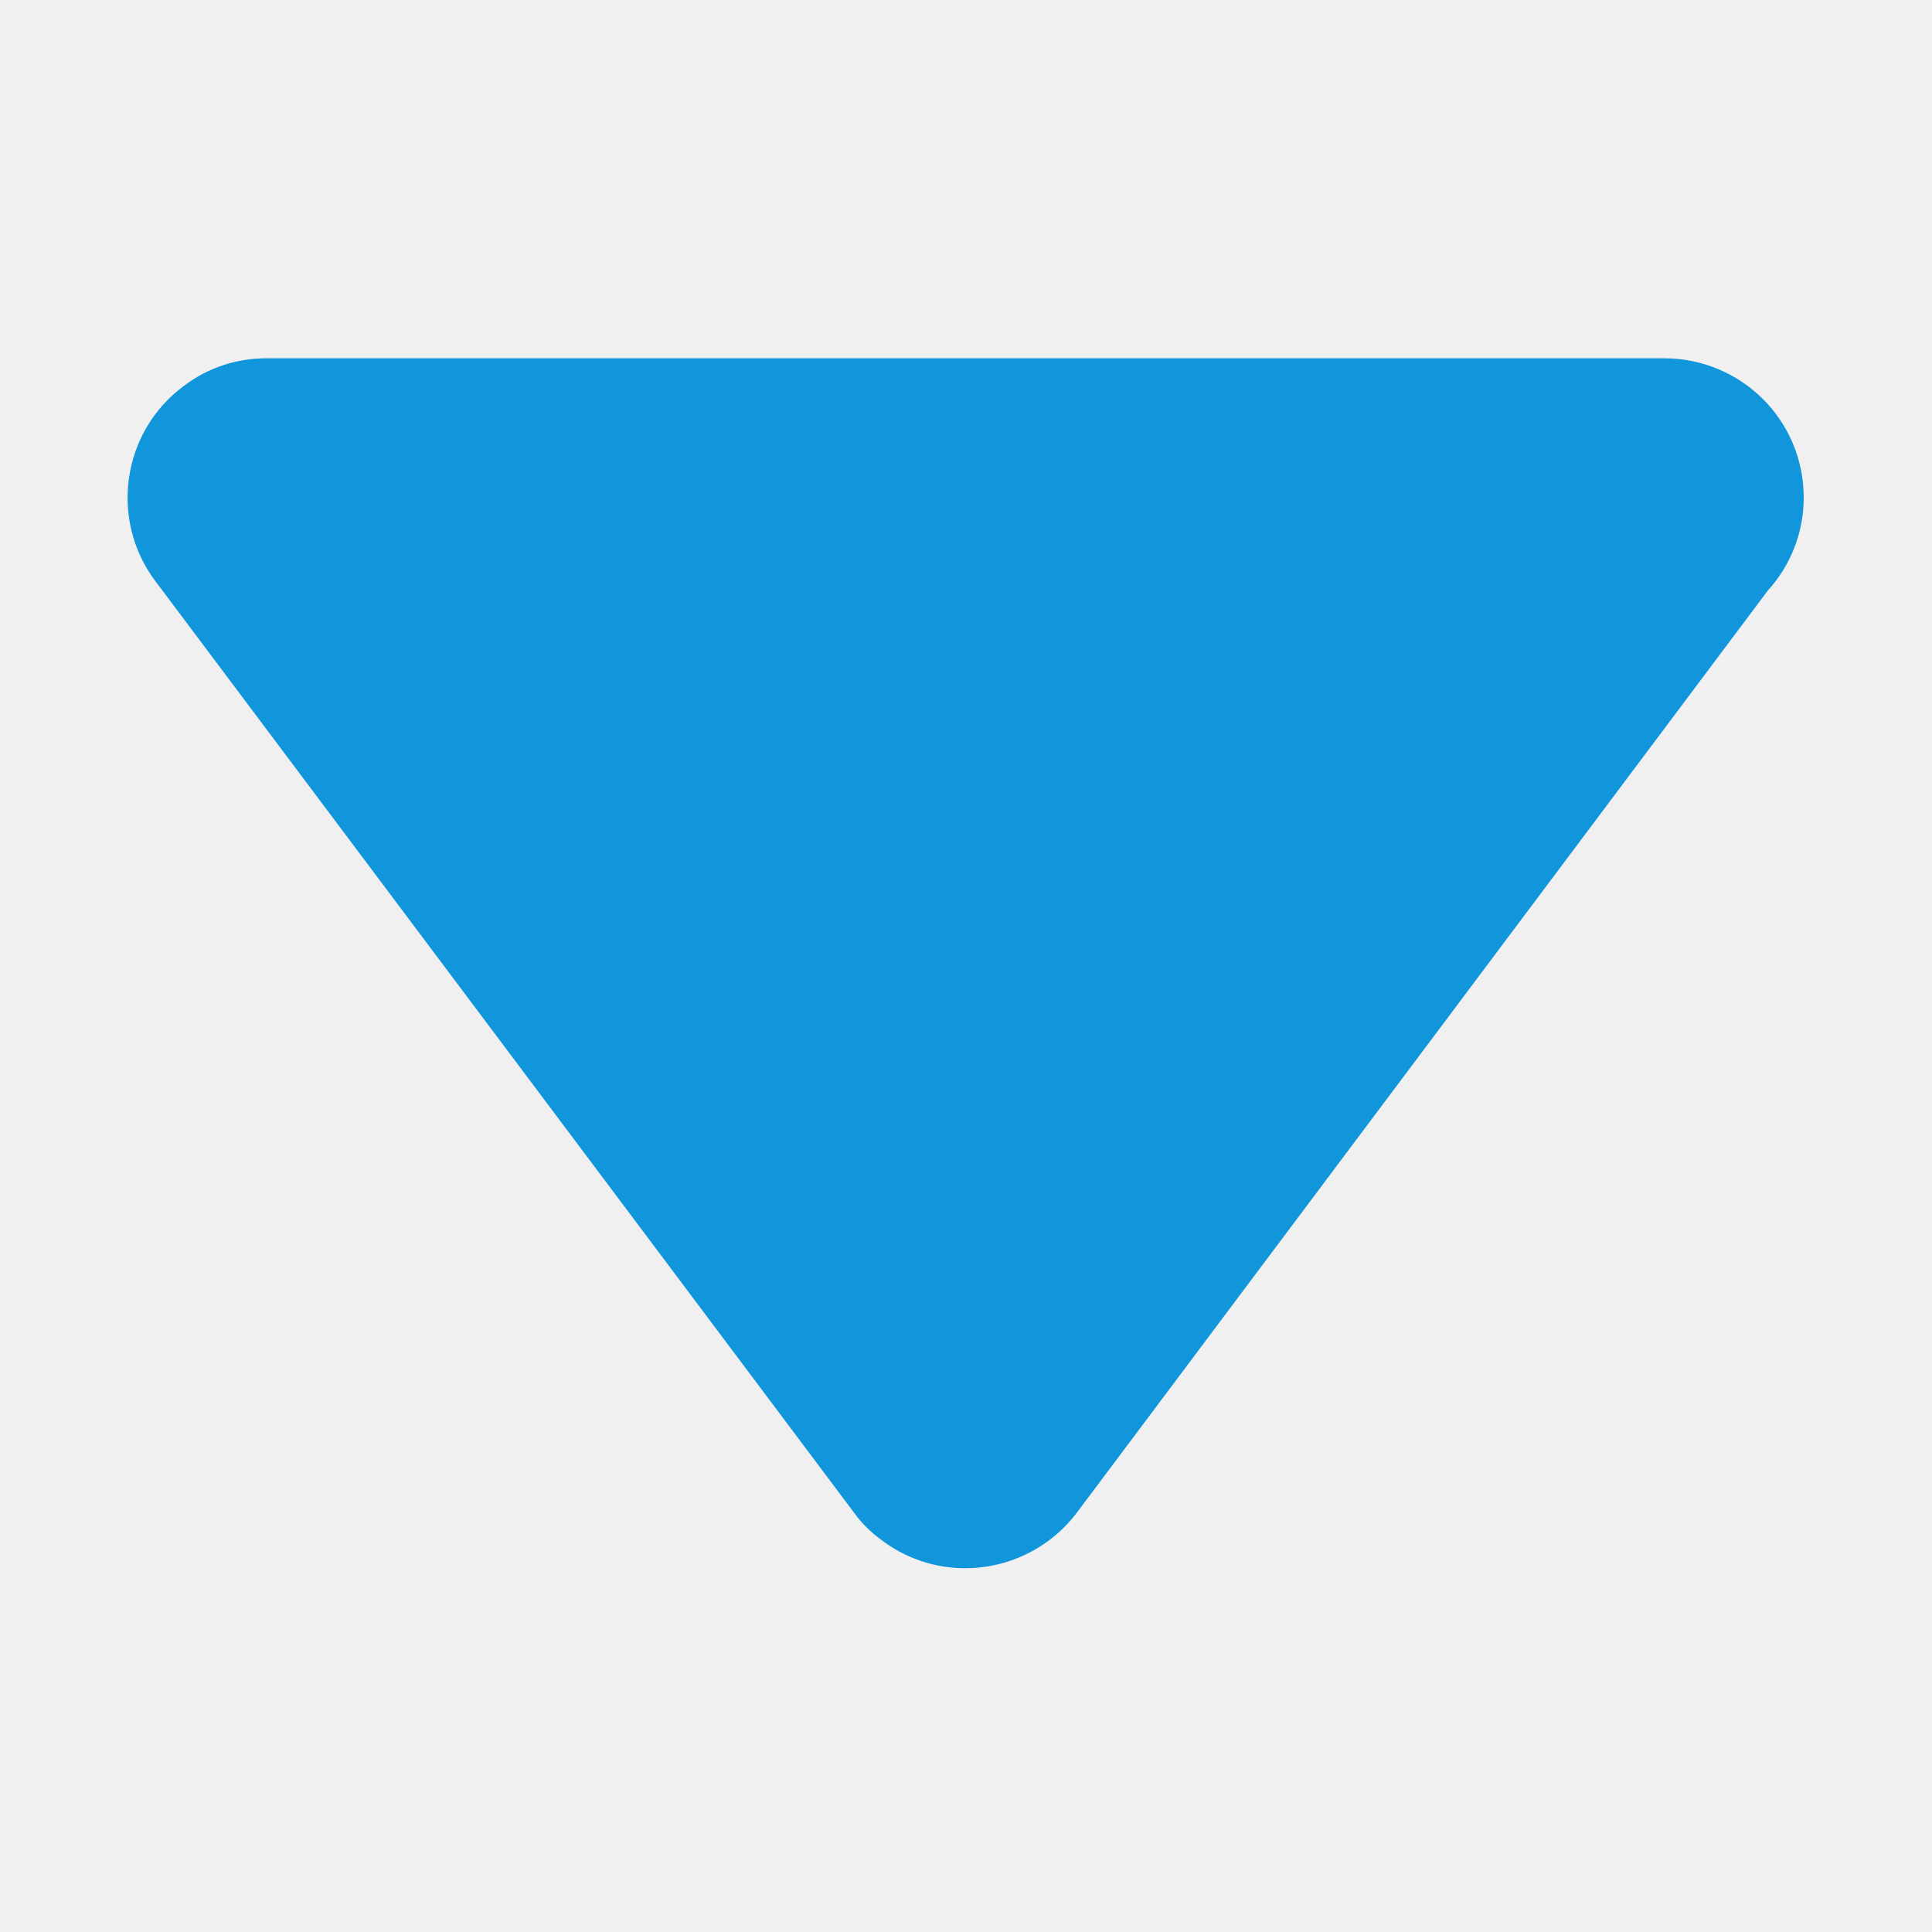
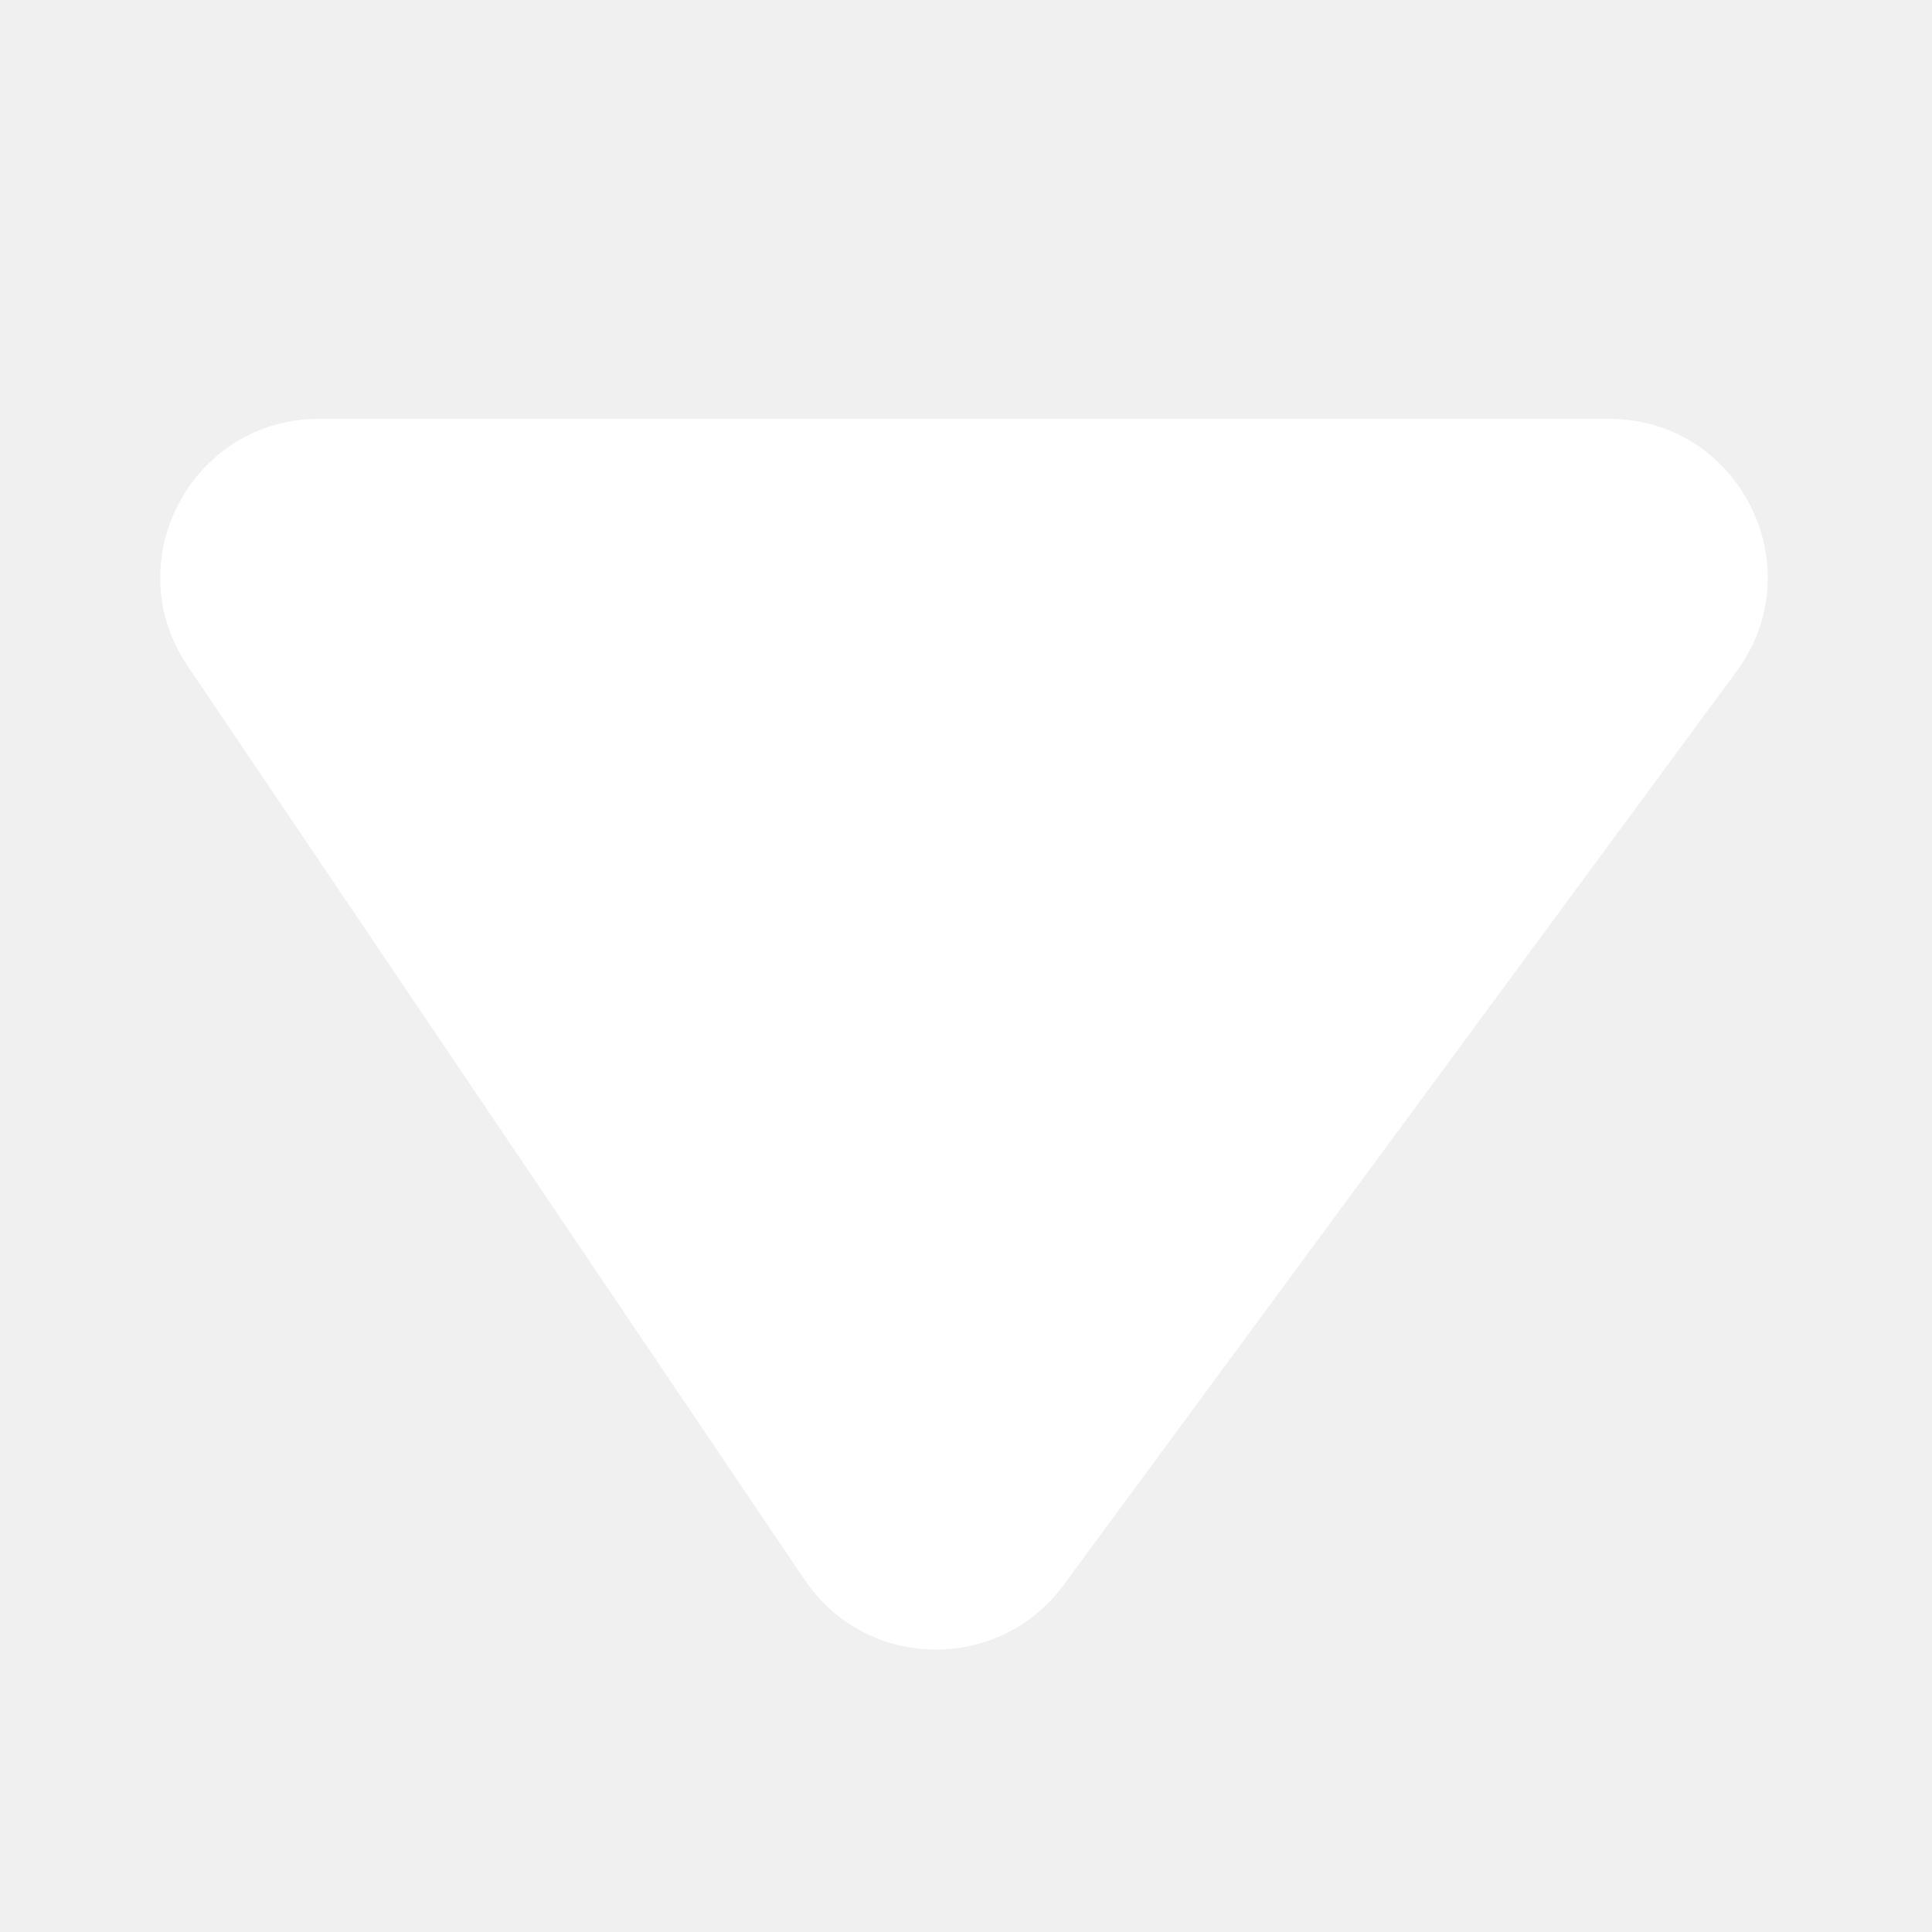
- <svg xmlns="http://www.w3.org/2000/svg" t="1756768530533" class="icon" viewBox="0 0 1024 1024" version="1.1" p-id="9916" width="64" height="64">
-   <path d="M141.231 189.89L881.898 189.89c41.019 0 74.111 32.88 74.111 73.838 0 19.098-7.271 36.299-19.098 49.373l-366.21 488.716c-24.522 32.334-70.748 39.173-103.355 14.541-5.751-4.124-10.739-9.117-14.647-14.541L82.256 307.892c-24.249-32.391-17.741-78.83 14.92-103.136 13.293-10.2 28.703-14.866 44.055-14.866z m0 0" fill="#1296db" p-id="9917" />
+ <svg xmlns="http://www.w3.org/2000/svg" t="1756973996177" class="icon" viewBox="0 0 1024 1024" version="1.1" p-id="1470" width="64" height="64">
+   <path d="M852.801 222h-683.73c-67.315 0-107.285 75.217-69.617 131.005l327.001 484.309c32.486 48.114 102.821 49.555 137.25 2.812l356.729-484.309C961.287 300.353 921.686 222 852.801 222z" p-id="1471" fill="#ffffff" />
</svg>
